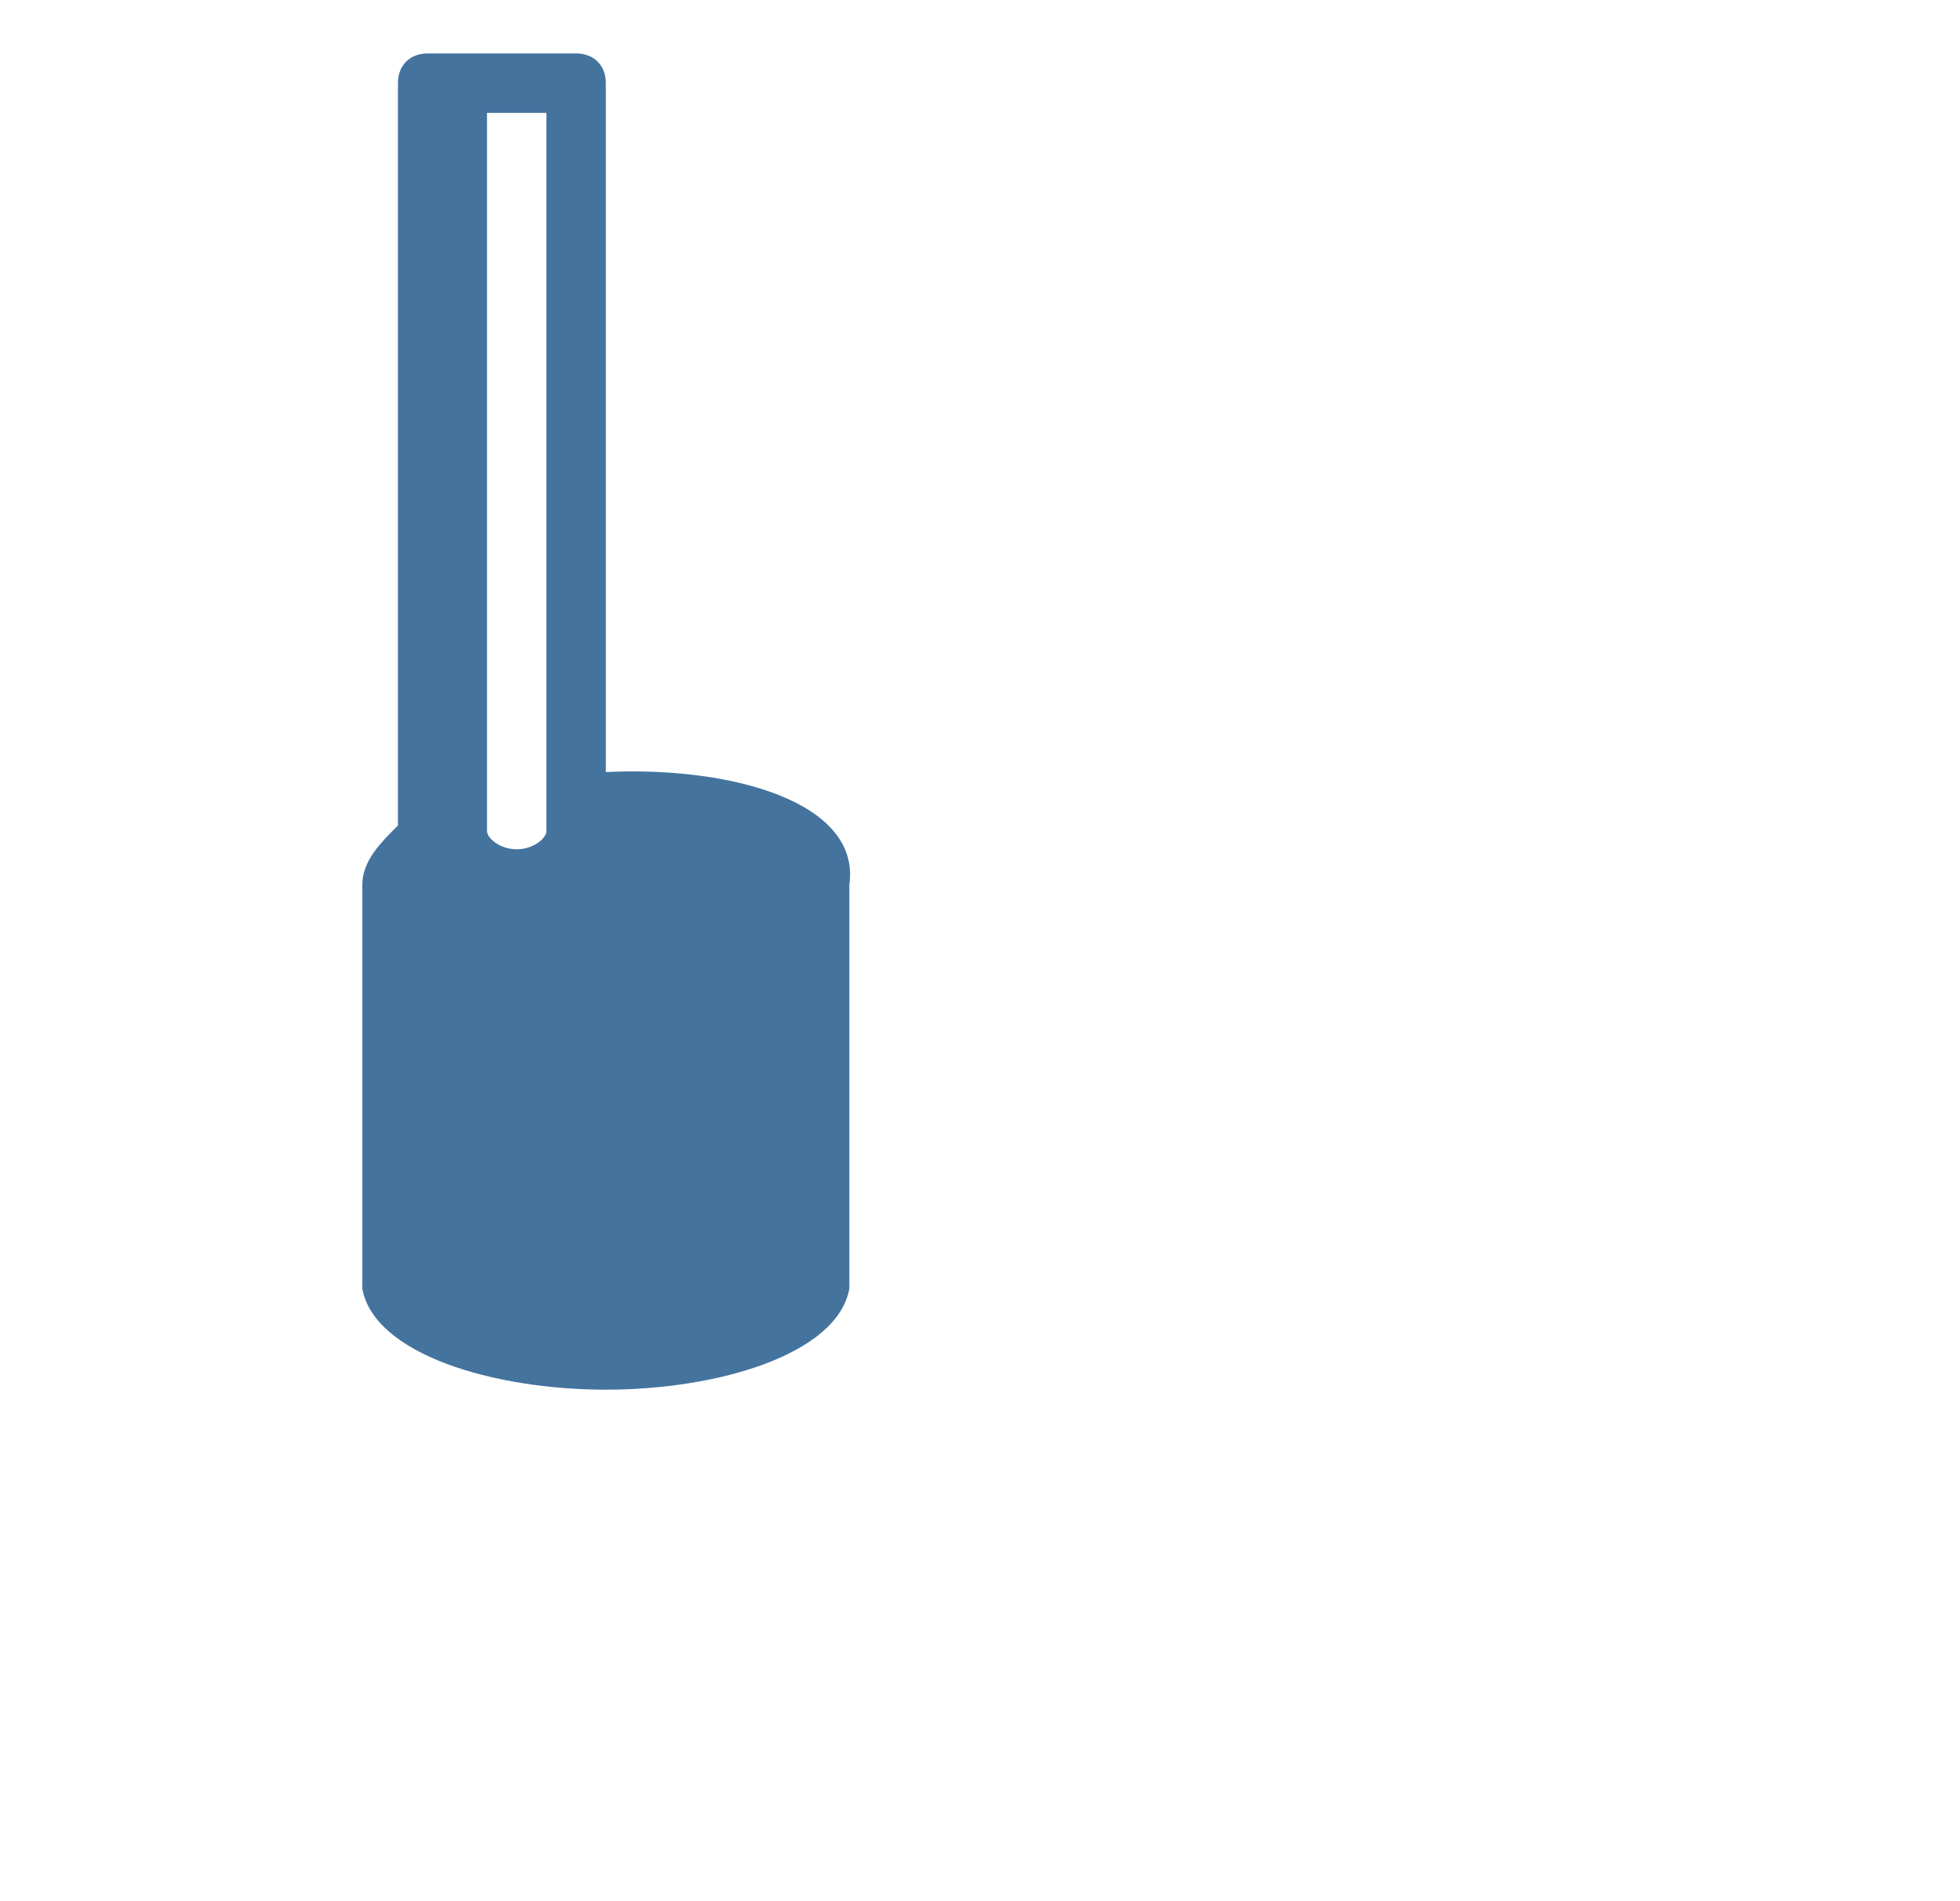
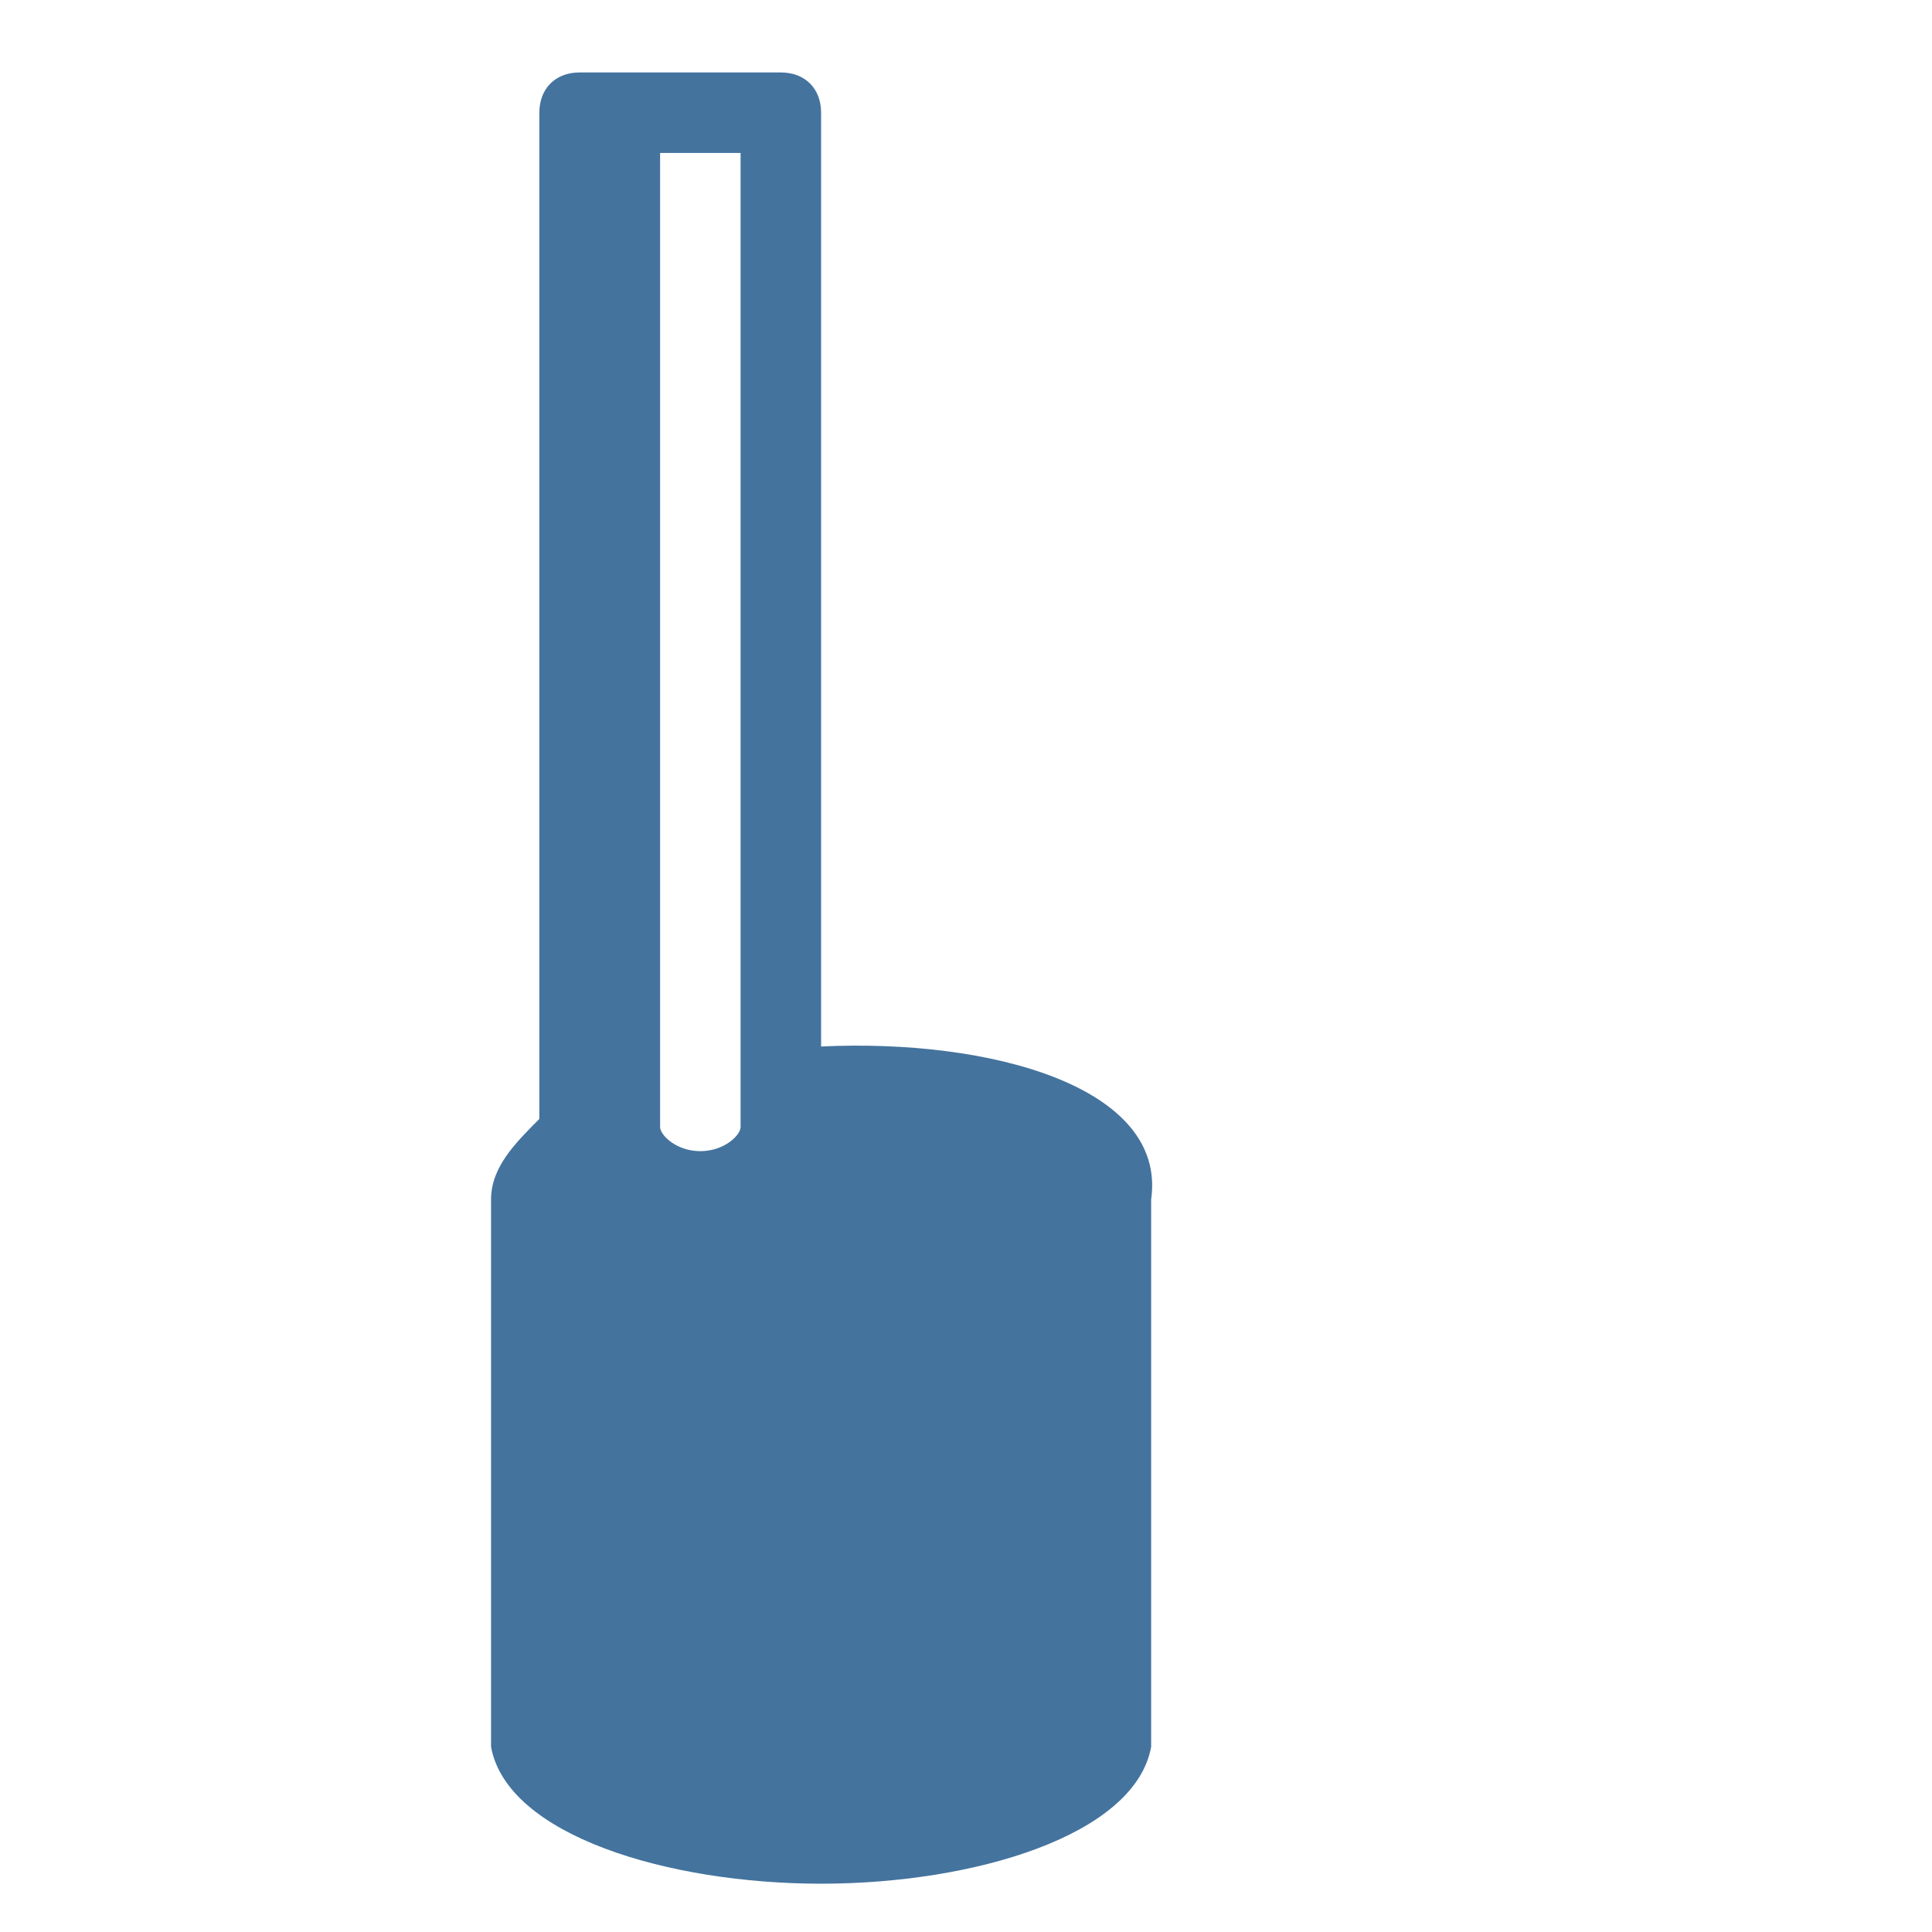
- <svg xmlns="http://www.w3.org/2000/svg" width="33px" height="32px" viewBox="0 0 33 32" fill="#44739e" version="1.1">
+ <svg xmlns="http://www.w3.org/2000/svg" width="24px" height="24px" viewBox="0 0 24 24" fill="#44739e" version="1.1">
  <path d="M10.2,13V1.4c0-0.3-0.2-0.5-0.5-0.5H7.8H7.2c-0.3,0-0.5,0.2-0.5,0.5v12.5c-0.3,0.3-0.6,0.6-0.6,1v0.3v6.3c0,0.1,0,0.1,0,0.2 c0.2,1.1,2.2,1.7,4.1,1.7s3.9-0.6,4.1-1.7c0-0.1,0-0.1,0-0.2v-6.3v-0.3C14.5,13.5,12.3,12.9,10.2,13z M9.2,14c0,0.1-0.2,0.3-0.5,0.3 c-0.3,0-0.5-0.2-0.5-0.3V1.9h1V14z" />
</svg>
